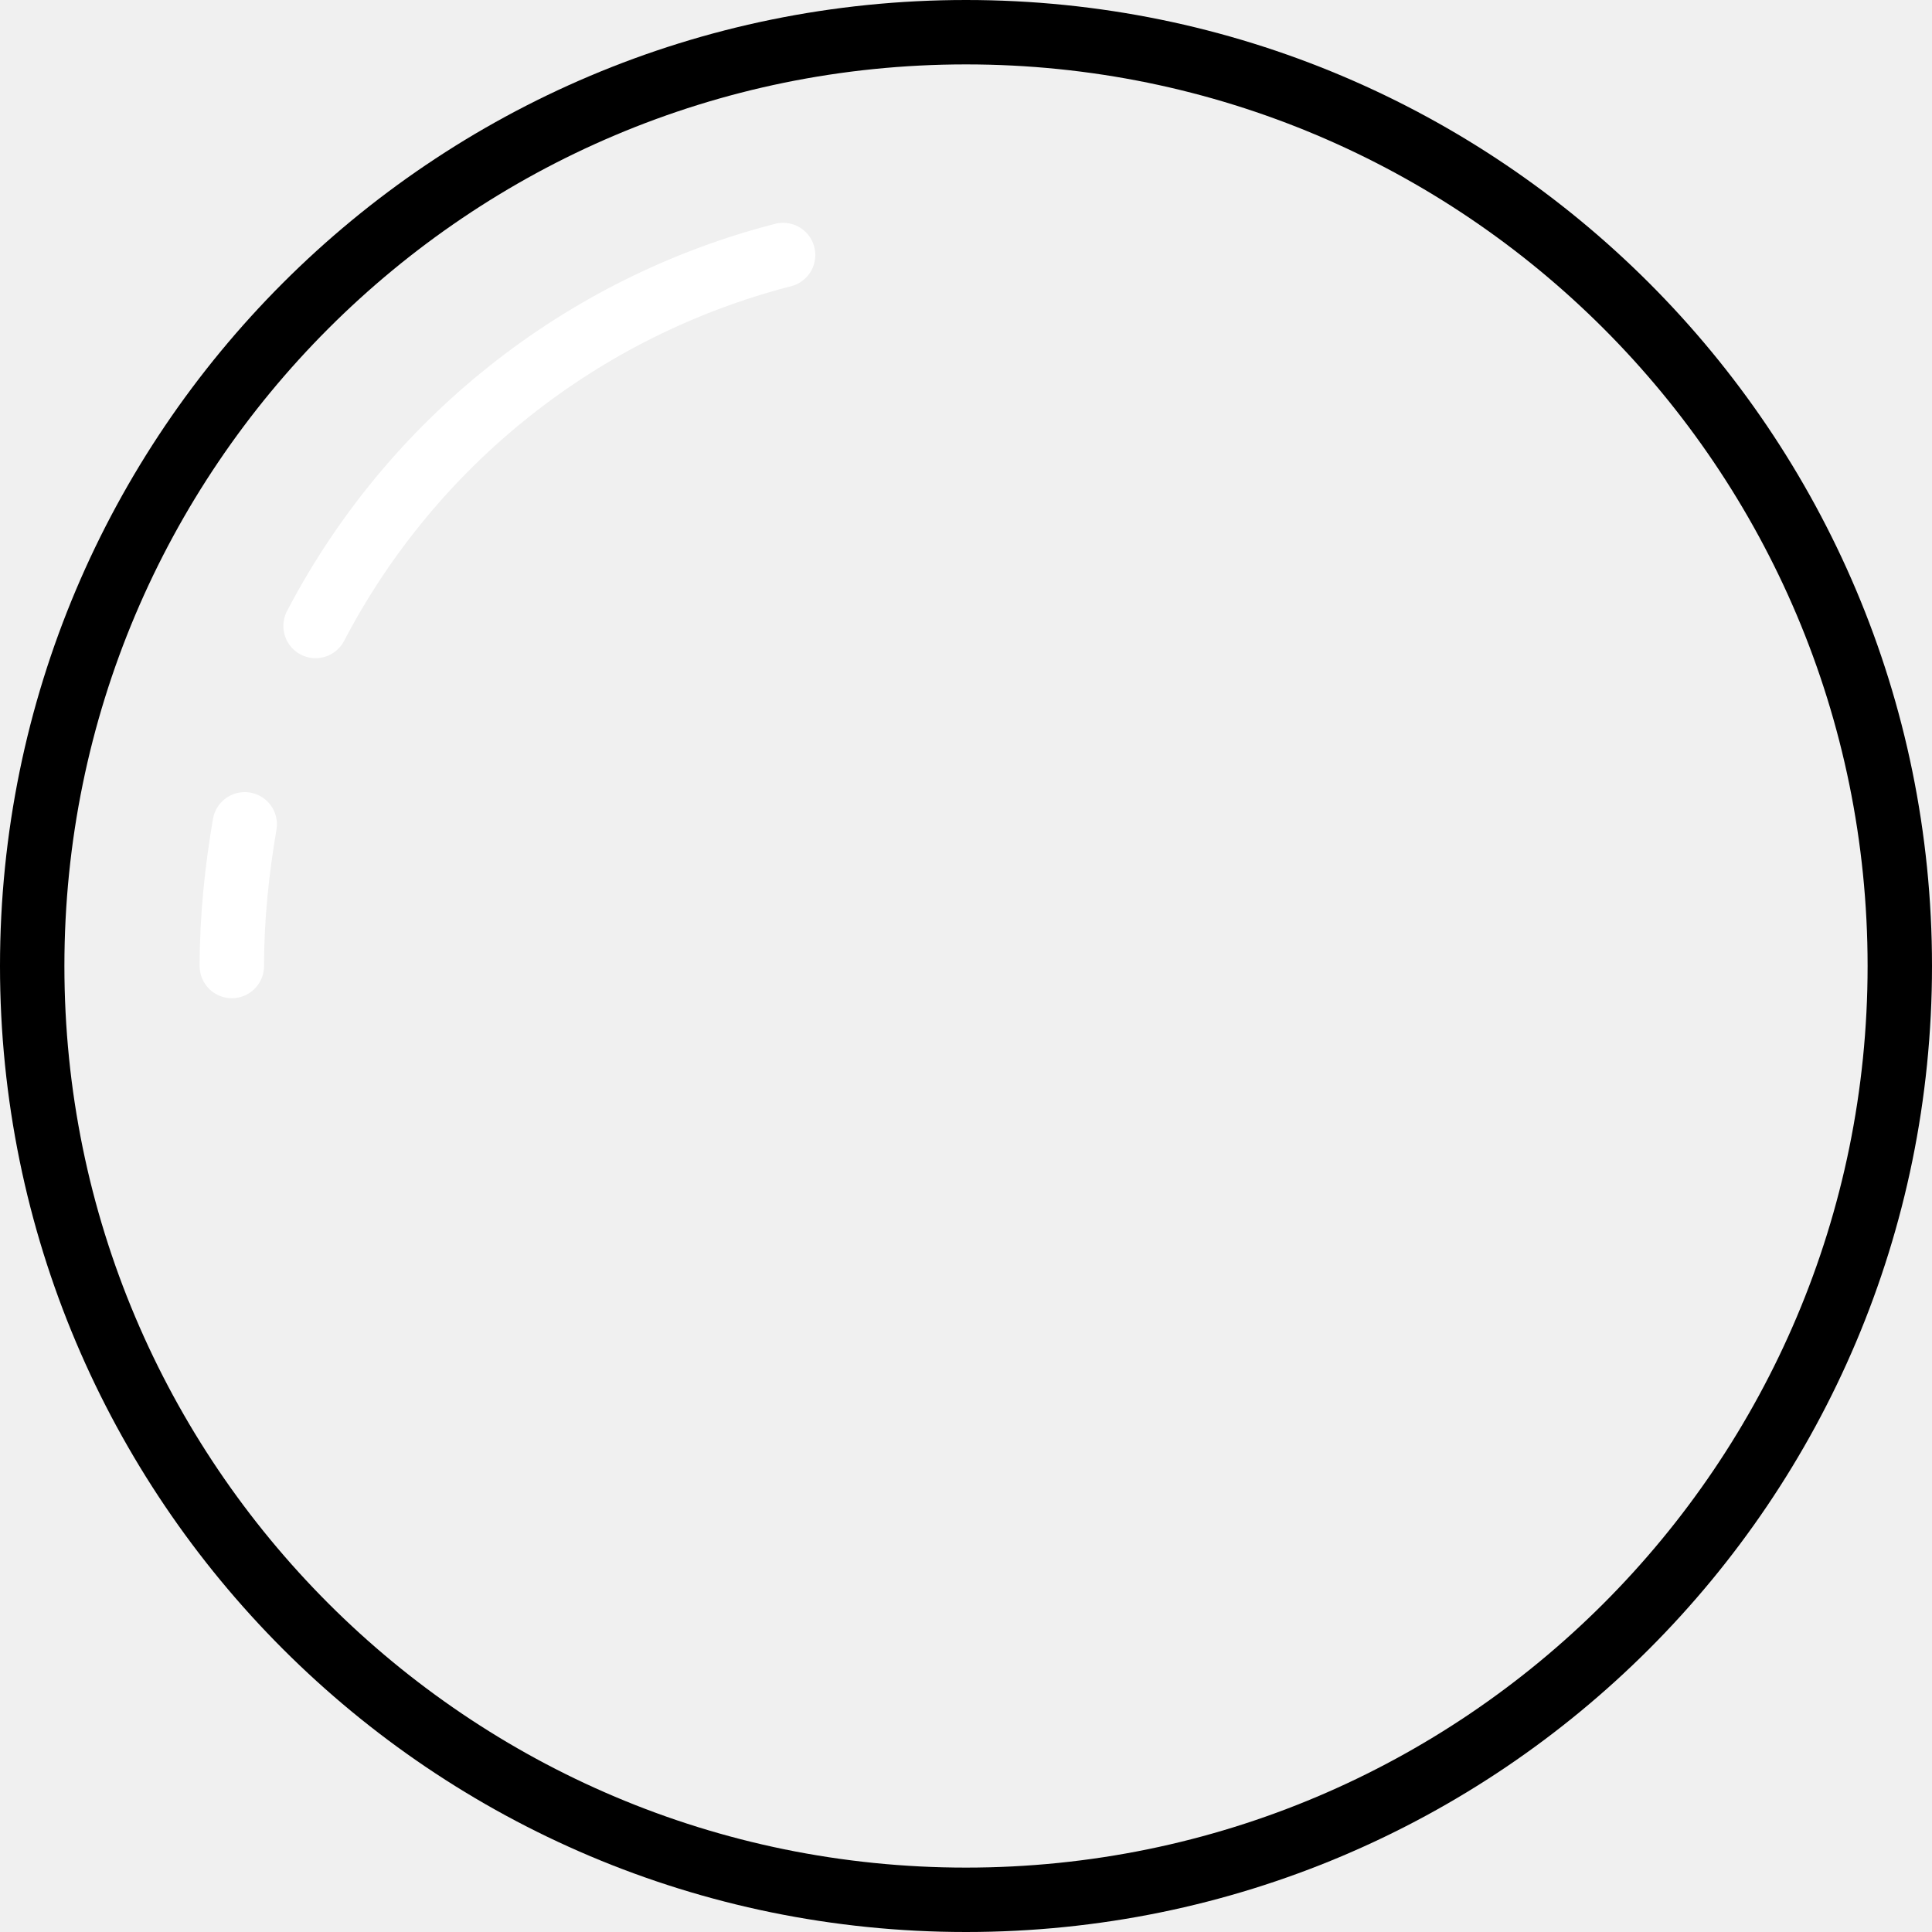
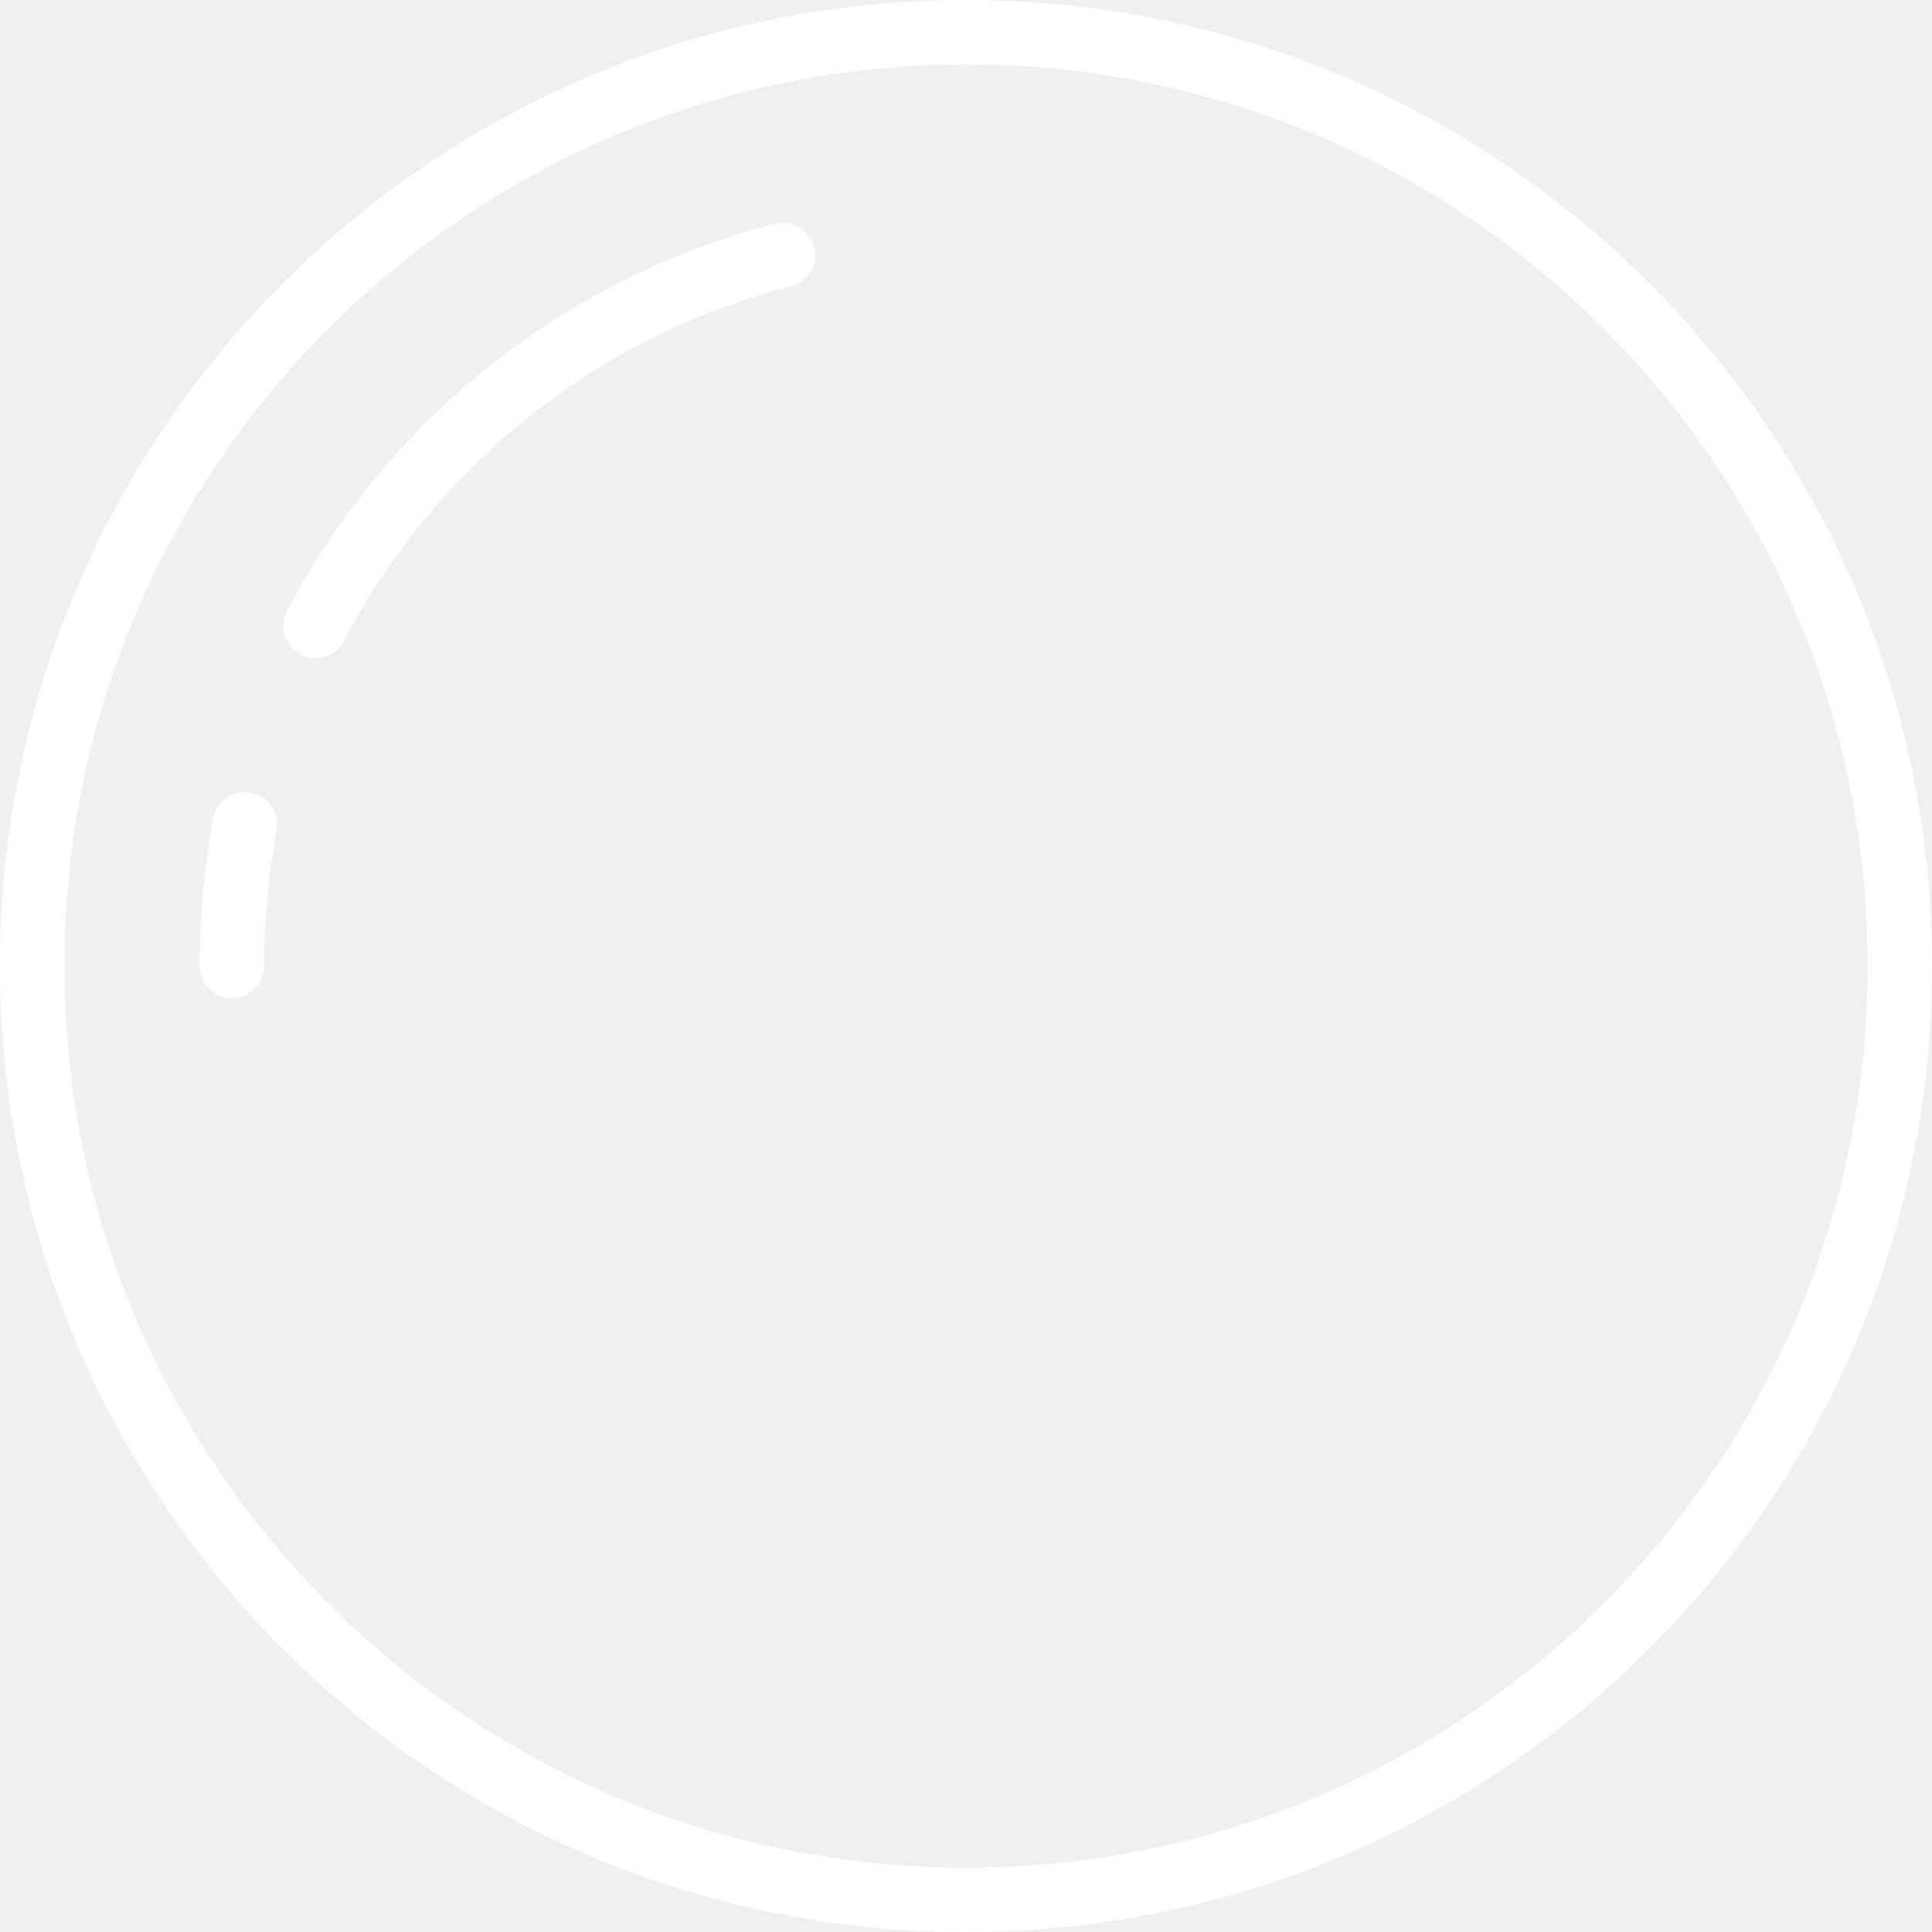
<svg xmlns="http://www.w3.org/2000/svg" viewBox="0 0 150 150" style="isolation:isolate">
  <defs>
    <clipPath id="a">
      <path d="M0 0h150v150H0z" />
    </clipPath>
  </defs>
  <g clip-path="url(#a)">
    <mask id="b">
      <path fill="#fff" d="M0 75a75 75 0 1 1 150 0A75 75 0 0 1 0 75z" />
    </mask>
-     <path id="outline" fill="none" stroke="#000" stroke-linecap="round" stroke-miterlimit="3" stroke-width="10" d="M0 75a75 75 0 1 1 150 0A75 75 0 0 1 0 75z" mask="url(#b)" />
-     <path fill="none" stroke="#fff" stroke-linecap="round" stroke-linejoin="round" stroke-miterlimit="3" stroke-width="5" d="M18 75c0-3.8.4-7.5 1-11M24.5 48.6a57 57 0 0 1 36.3-28.8" />
+     <path fill="none" stroke="#fff" stroke-linecap="round" stroke-miterlimit="3" stroke-width="10" d="M0 75a75 75 0 1 1 150 0A75 75 0 0 1 0 75z" mask="url(#b)" />
+     <path fill="none" stroke="#fff" stroke-linecap="round" stroke-linejoin="round" stroke-miterlimit="3" stroke-width="5" d="M18 75c0-3.8.4-7.5 1-11m5.5-15.4a57 57 0 0 1 36.3-28.8" />
  </g>
</svg>
